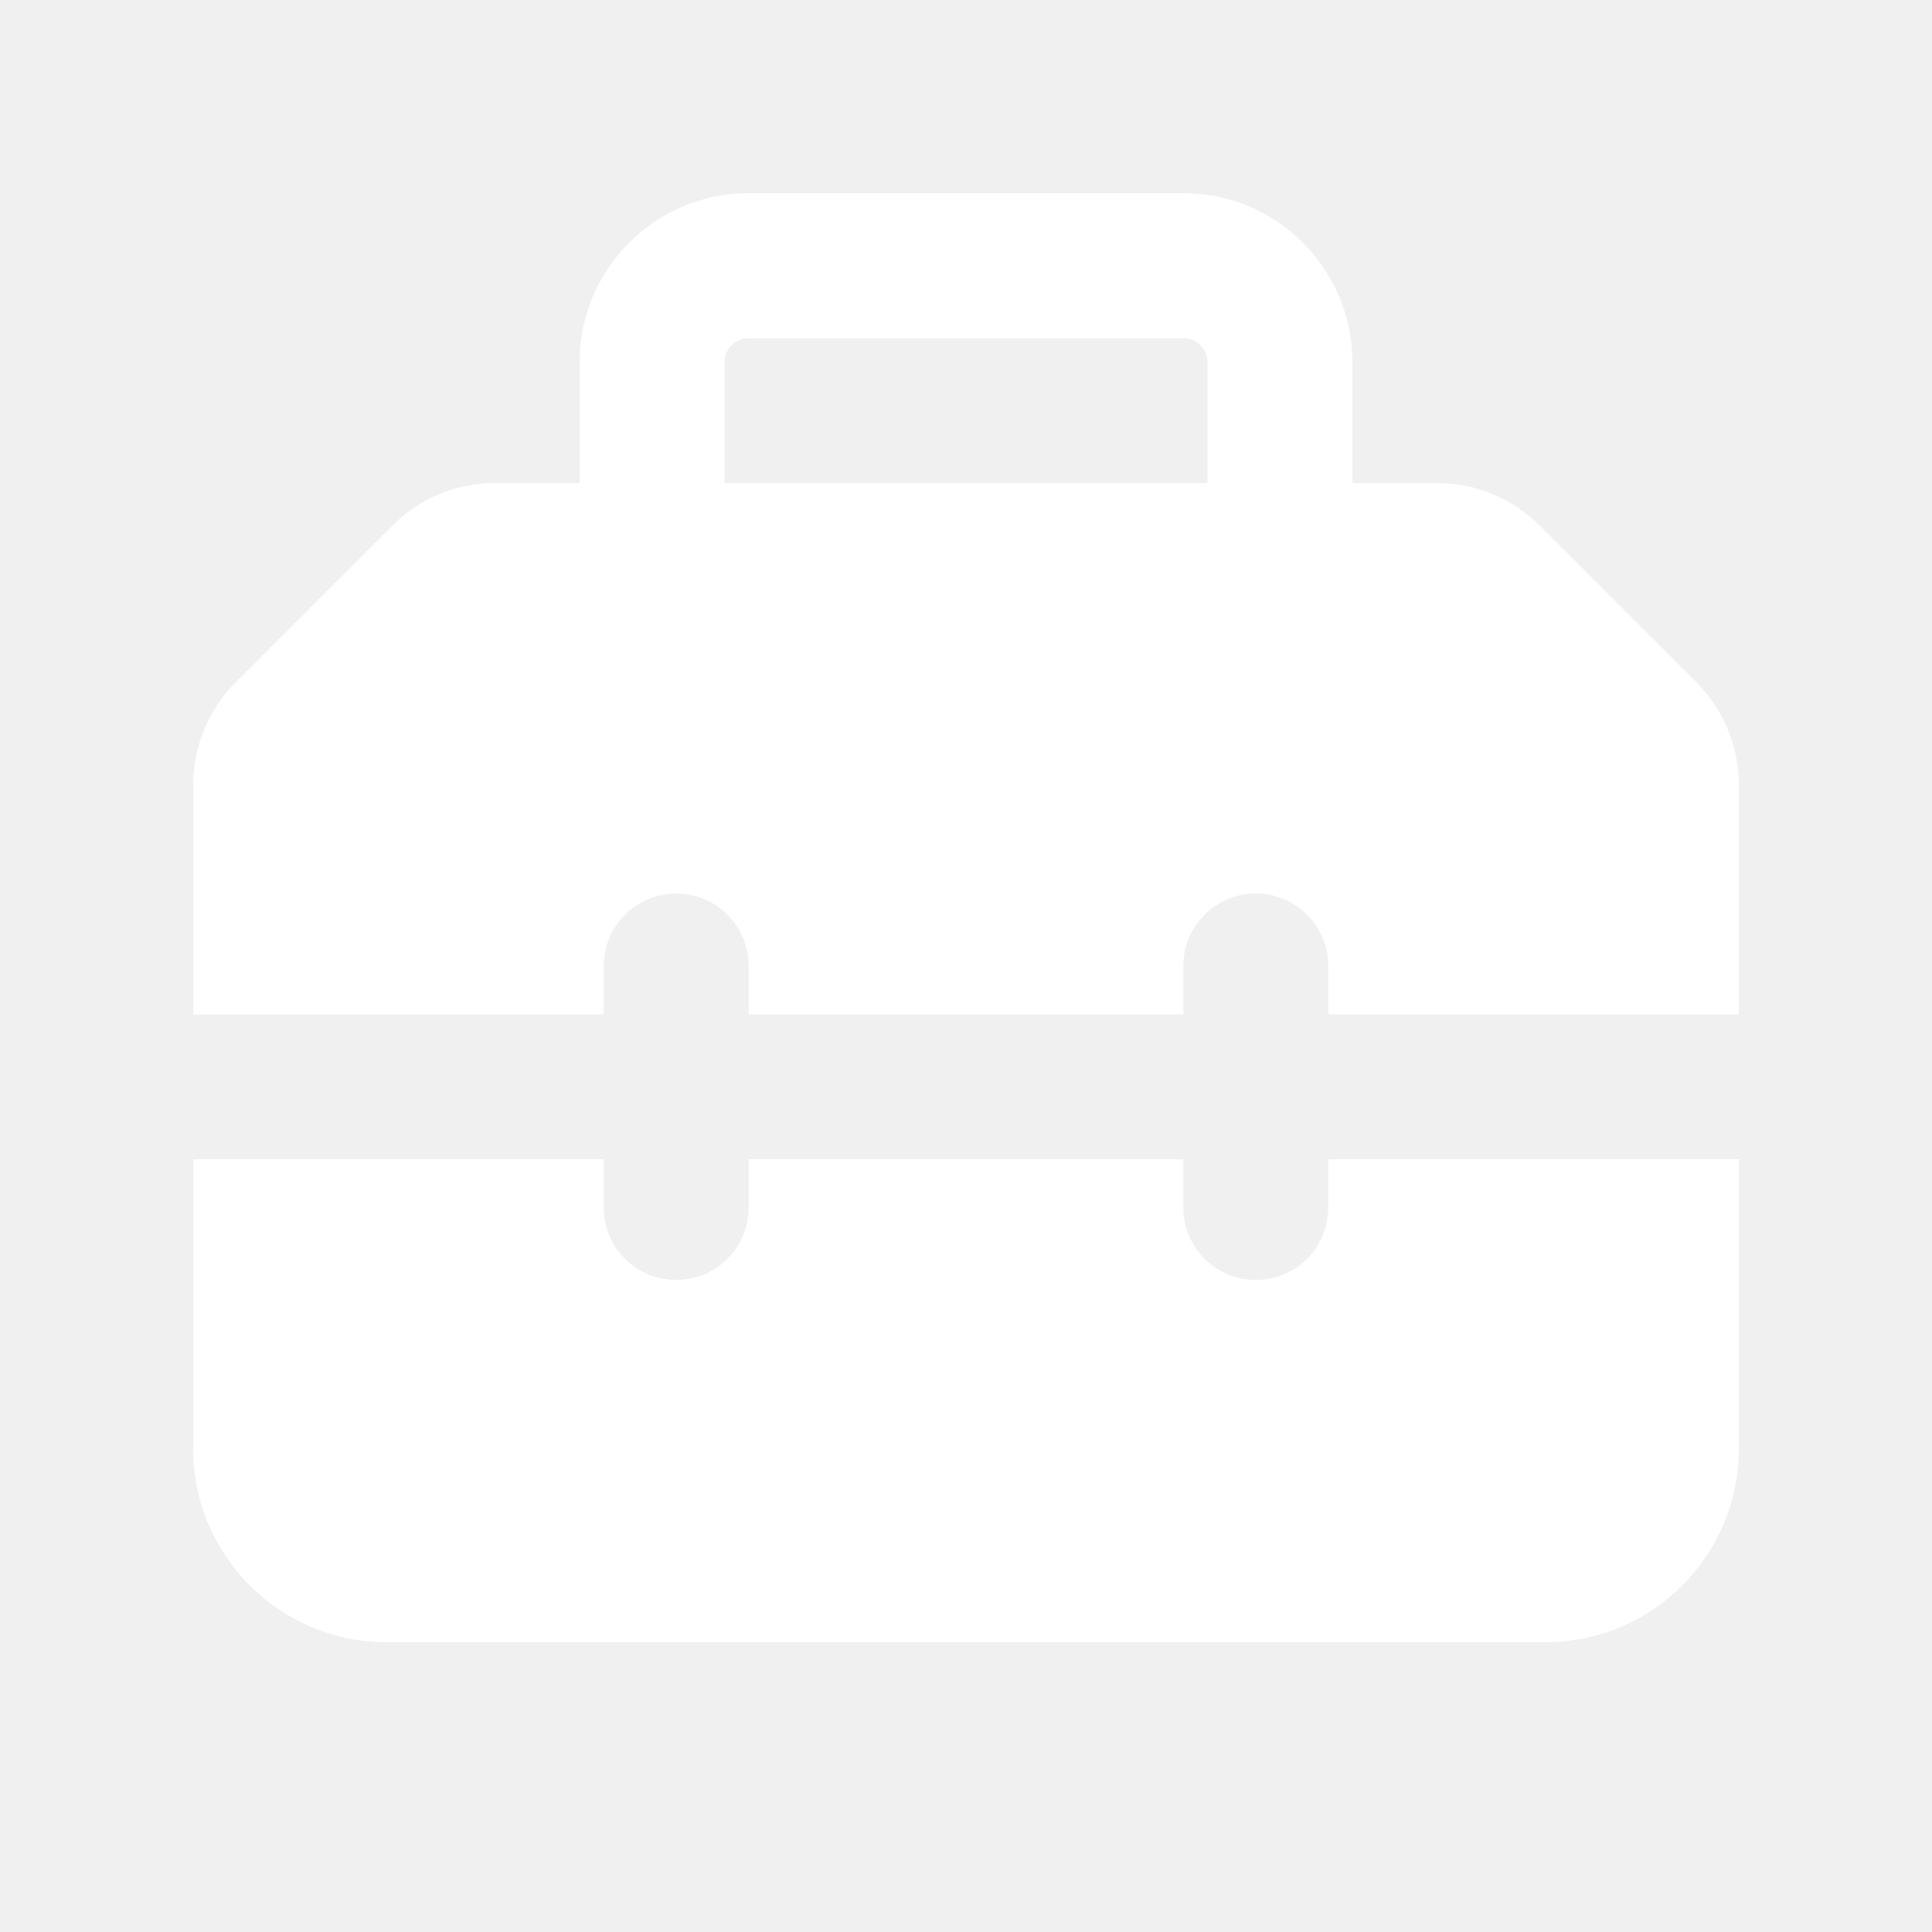
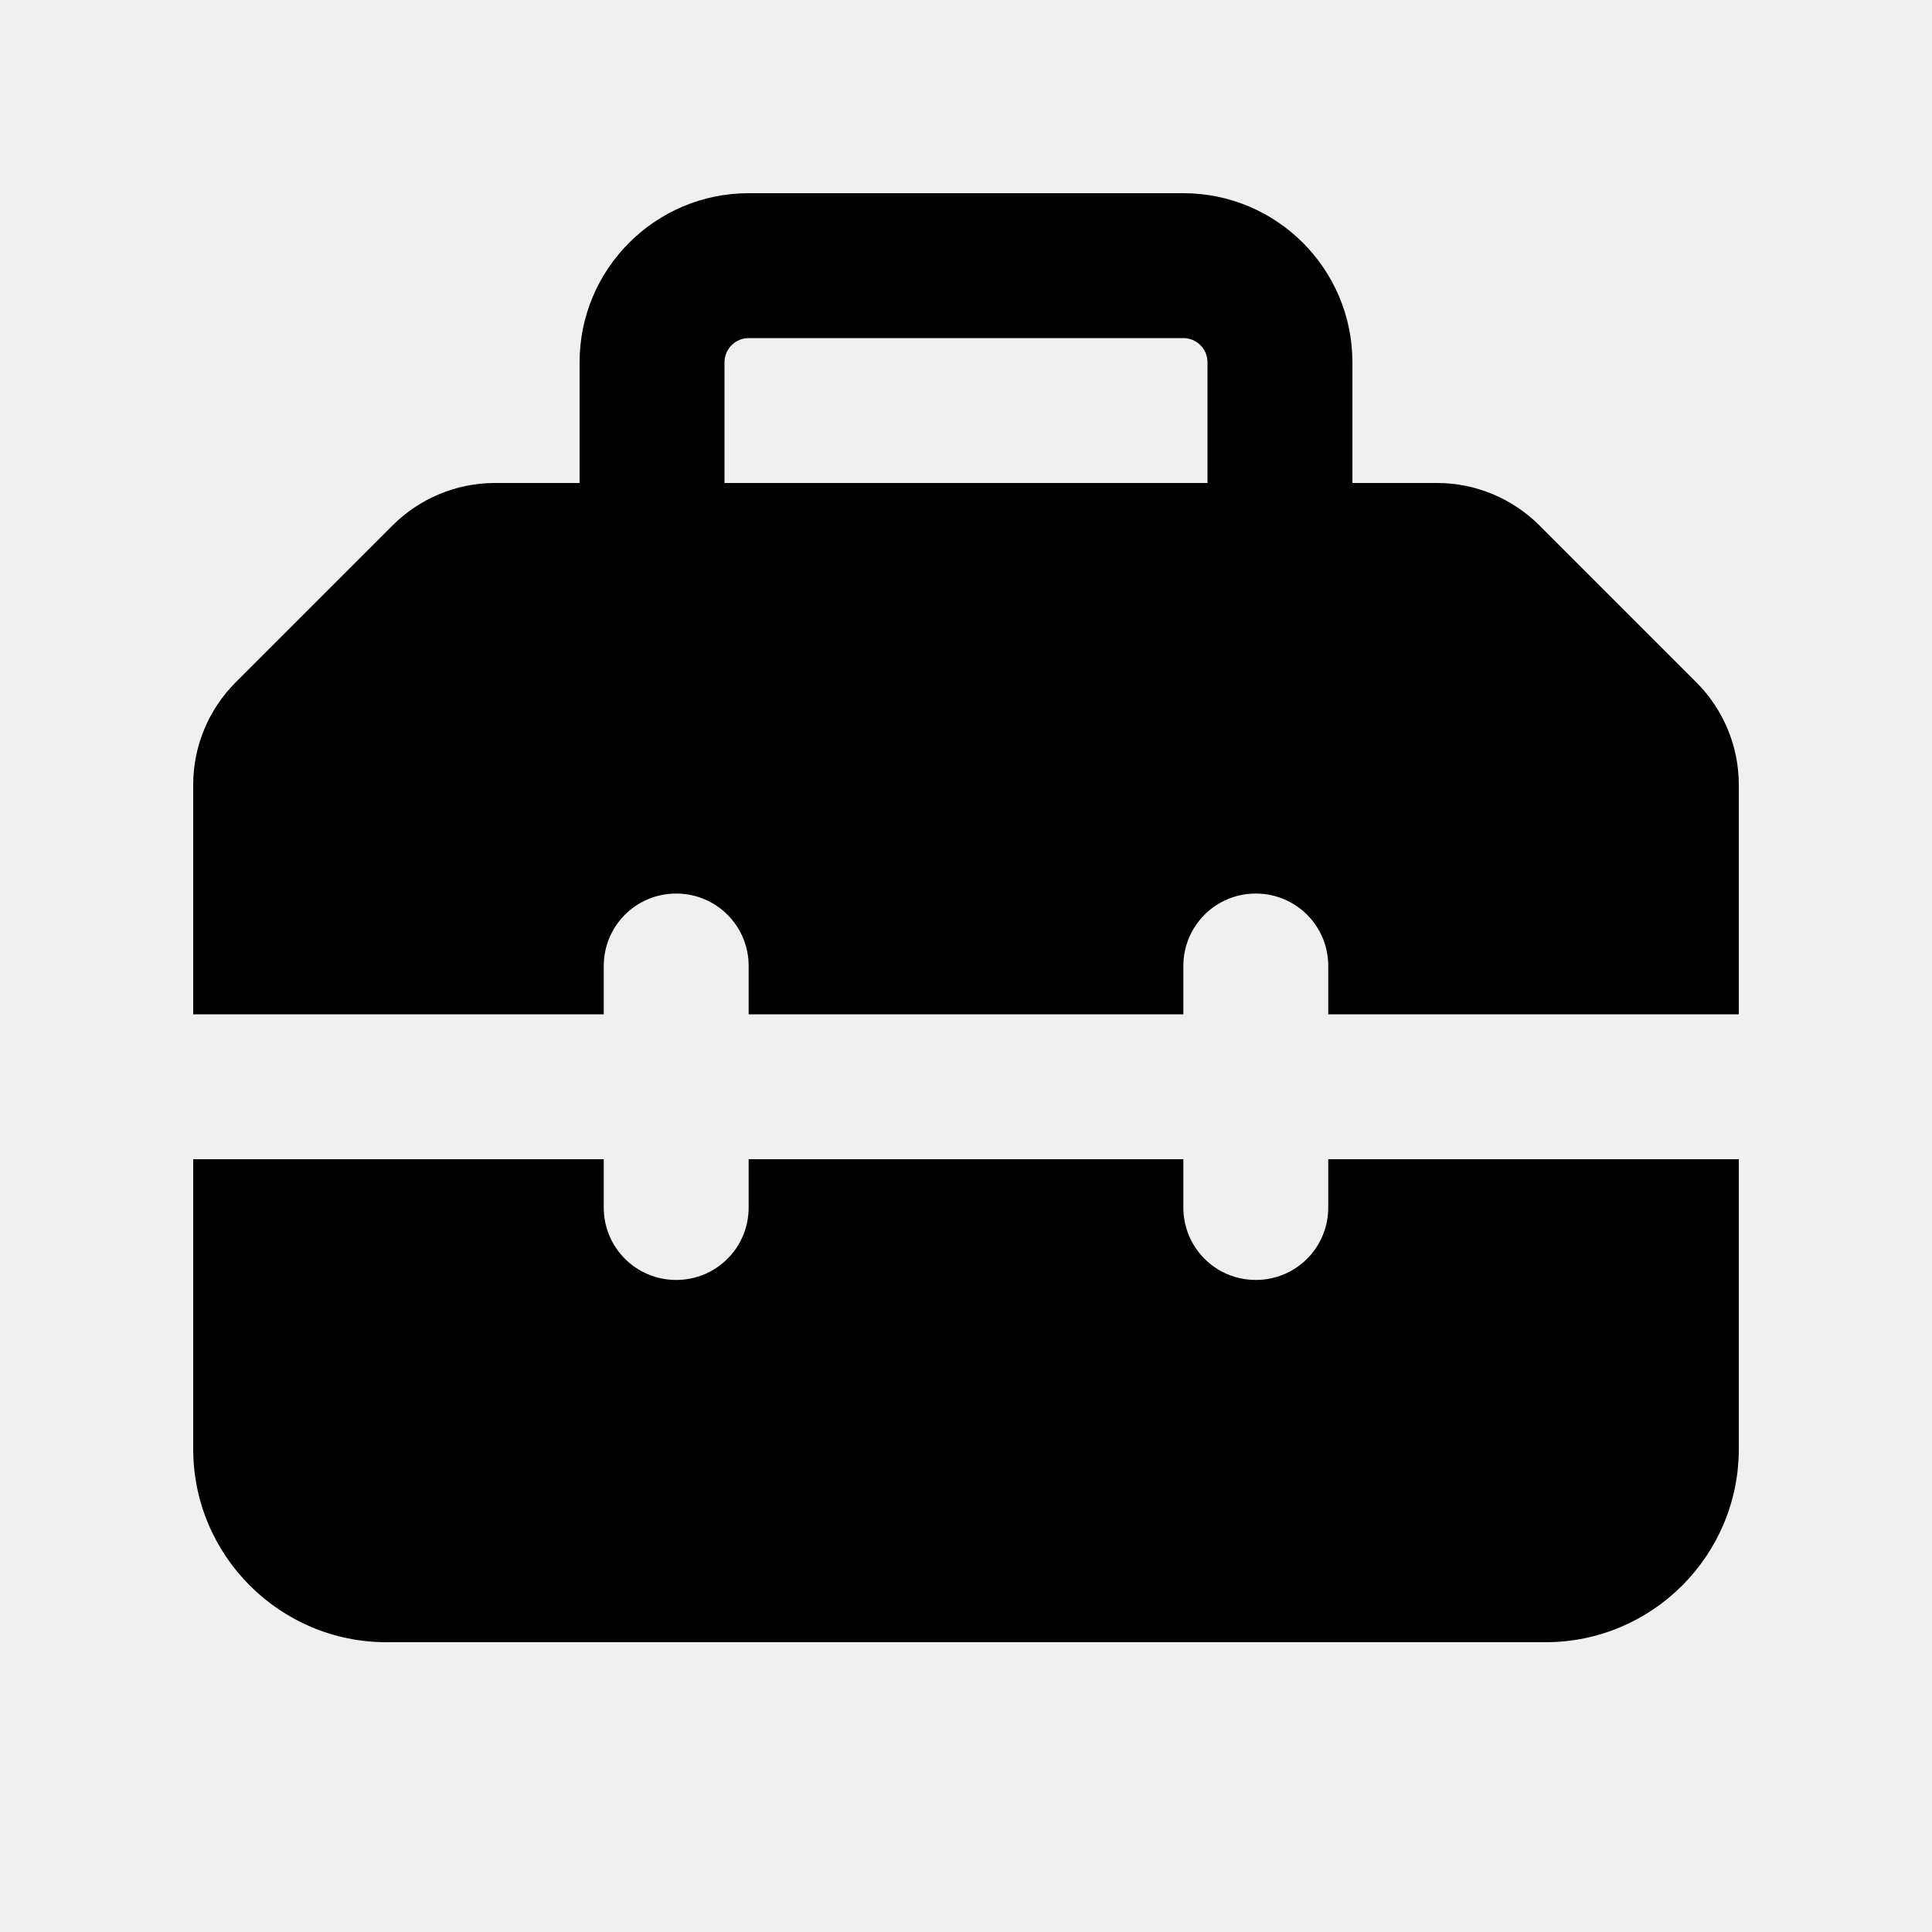
<svg xmlns="http://www.w3.org/2000/svg" viewBox="0 0 640 640">
-   <path fill="white" d="M240 120L240 160L400 160L400 120C400 115.6 396.4 112 392 112L248 112C243.6 112 240 115.6 240 120zM192 160L192 120C192 89.1 217.1 64 248 64L392 64C422.9 64 448 89.1 448 120L448 160L476.1 160C488.8 160 501 165.1 510 174.1L561.9 226C570.9 235 576 247.2 576 259.9L576 336L440 336L440 320C440 306.7 429.3 296 416 296C402.7 296 392 306.7 392 320L392 336L248 336L248 320C248 306.7 237.3 296 224 296C210.7 296 200 306.7 200 320L200 336L64 336L64 259.9C64 247.2 69.1 235 78.1 226L130 174.1C139 165.1 151.2 160 163.9 160L192 160zM64 480L64 384L200 384L200 400C200 413.3 210.7 424 224 424C237.3 424 248 413.3 248 400L248 384L392 384L392 400C392 413.3 402.7 424 416 424C429.3 424 440 413.3 440 400L440 384L576 384L576 480C576 515.3 547.3 544 512 544L128 544C92.7 544 64 515.3 64 480z" />
+   <path fill="currentColor" d="M240 120L240 160L400 160L400 120C400 115.6 396.4 112 392 112L248 112C243.6 112 240 115.6 240 120zM192 160L192 120C192 89.1 217.1 64 248 64L392 64C422.9 64 448 89.1 448 120L448 160L476.1 160C488.8 160 501 165.1 510 174.1L561.9 226C570.9 235 576 247.2 576 259.9L576 336L440 336L440 320C440 306.7 429.3 296 416 296C402.7 296 392 306.7 392 320L392 336L248 336L248 320C248 306.7 237.3 296 224 296C210.7 296 200 306.7 200 320L200 336L64 336L64 259.9C64 247.2 69.1 235 78.1 226L130 174.1C139 165.1 151.2 160 163.9 160L192 160zM64 480L64 384L200 384L200 400C200 413.3 210.7 424 224 424C237.3 424 248 413.3 248 400L248 384L392 384L392 400C392 413.3 402.7 424 416 424C429.3 424 440 413.3 440 400L440 384L576 384L576 480C576 515.3 547.3 544 512 544L128 544C92.7 544 64 515.3 64 480z" />
</svg>
